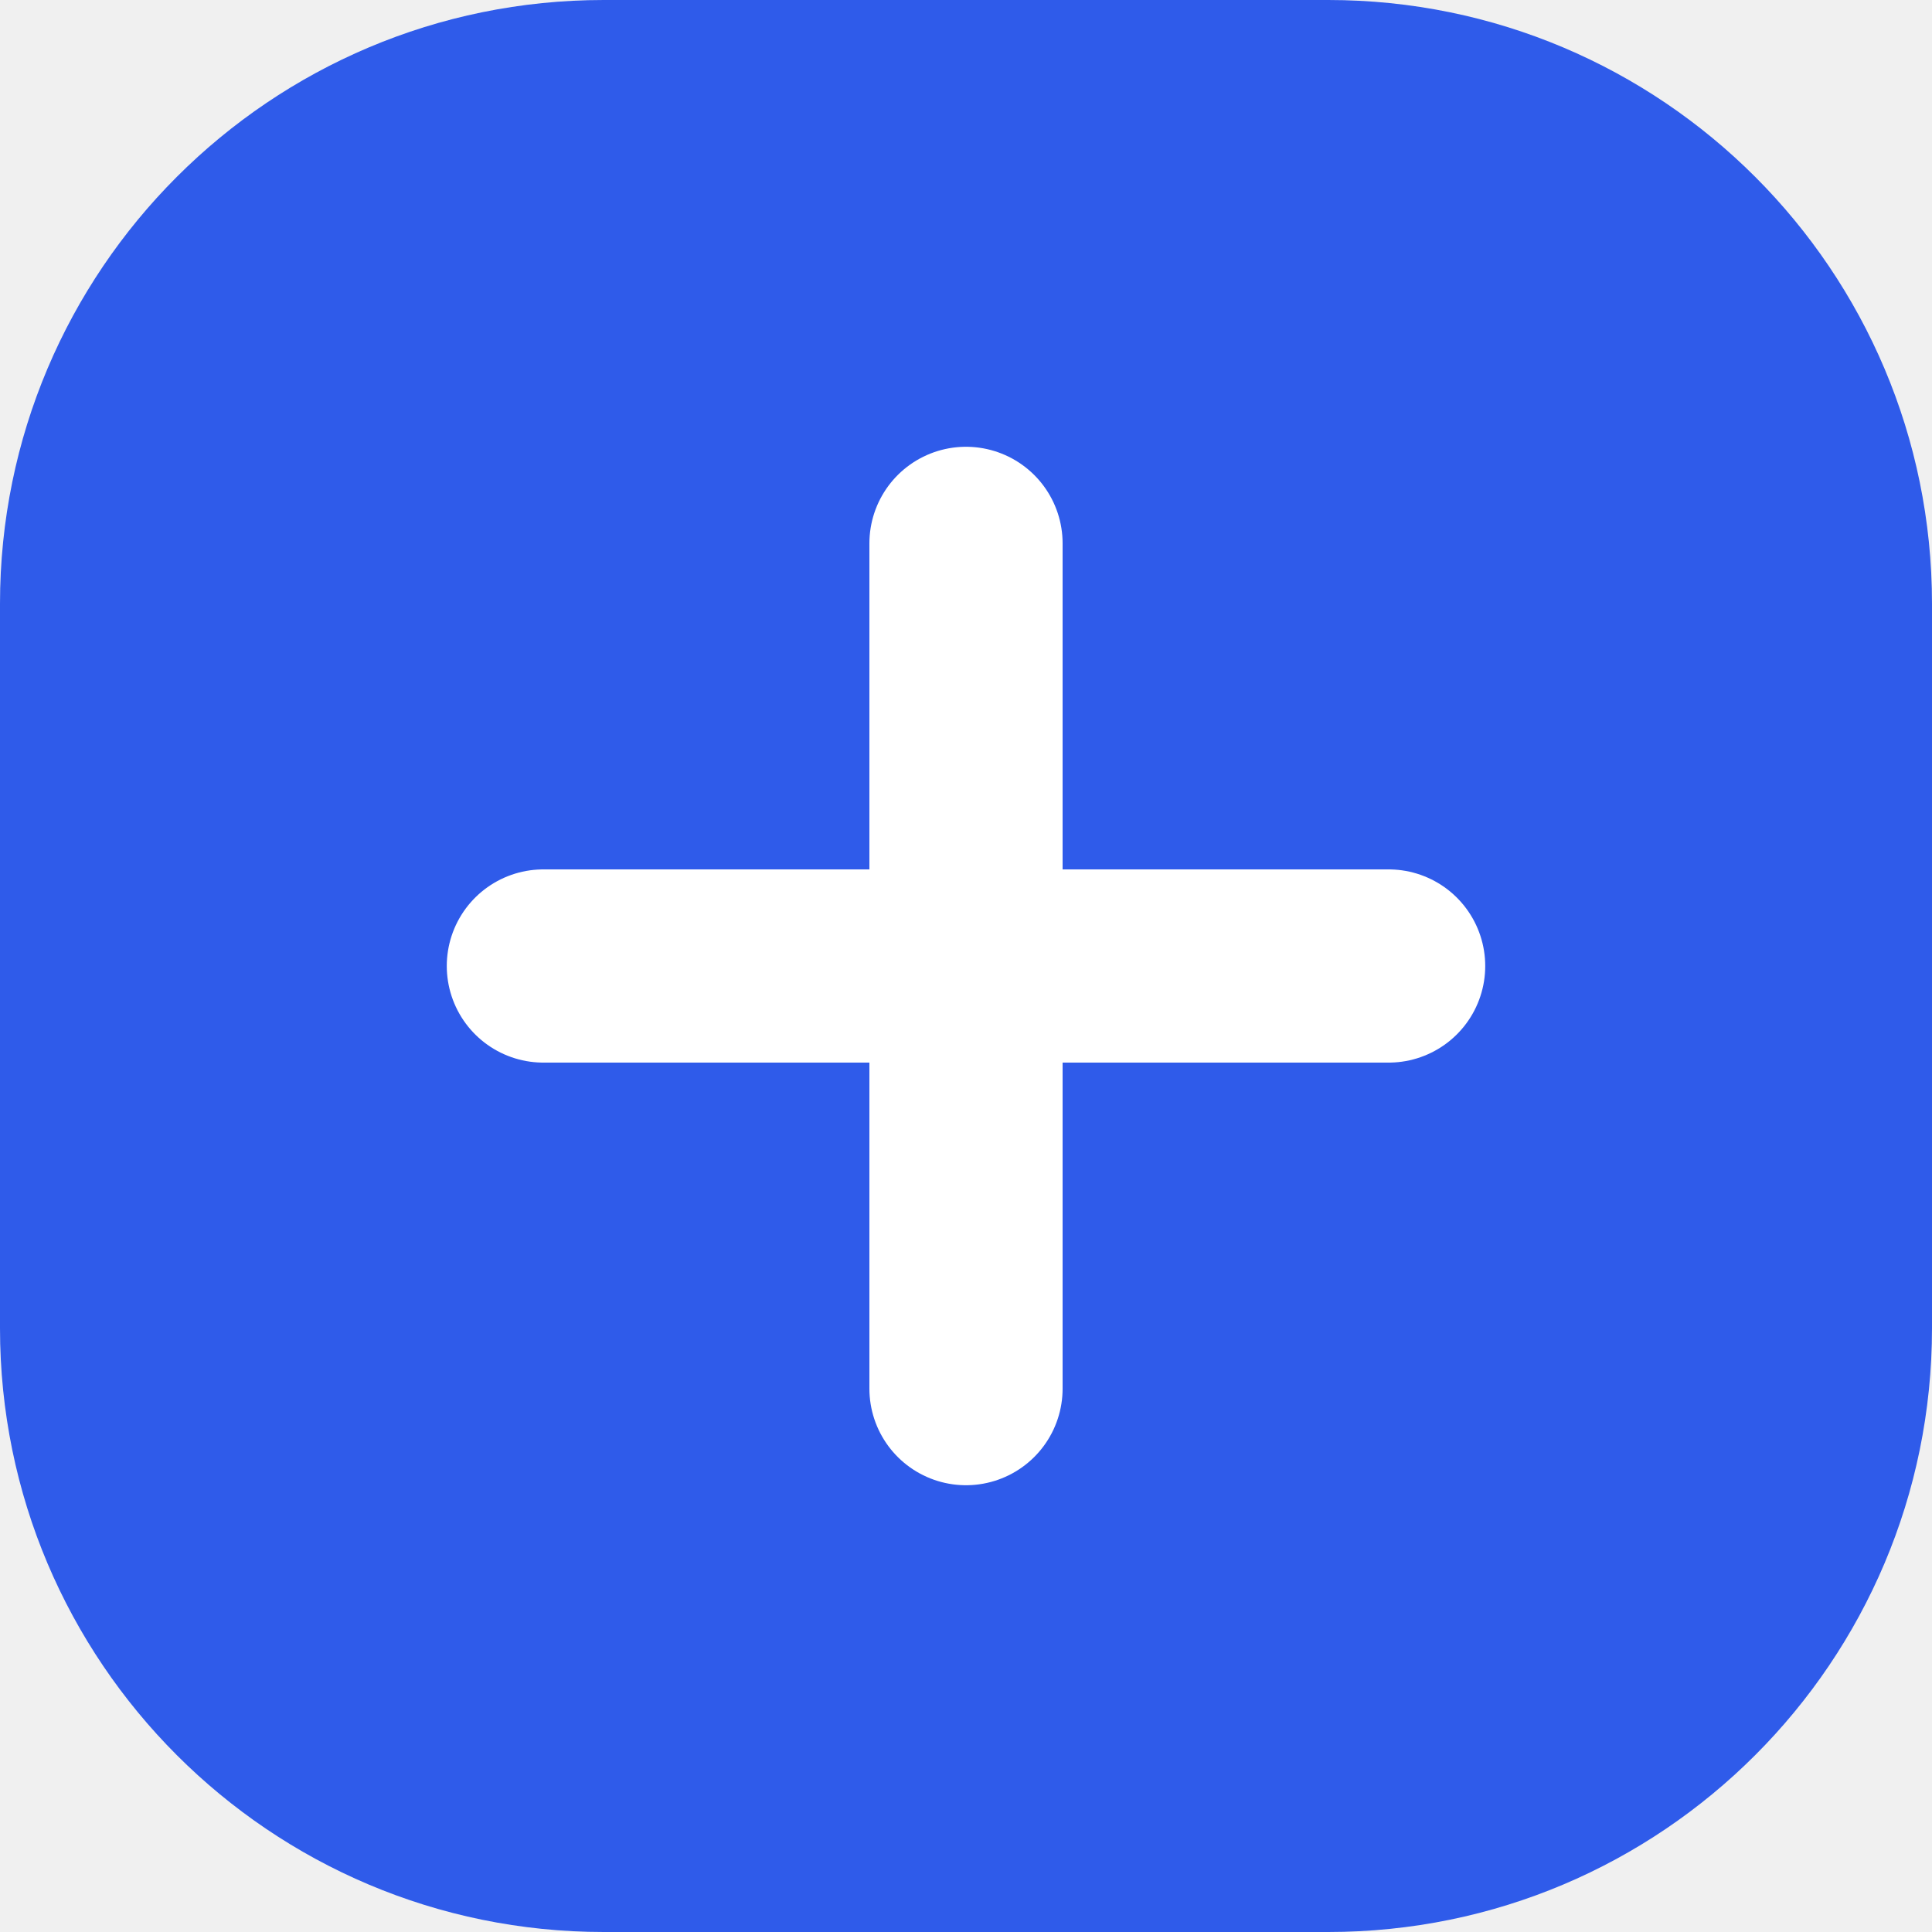
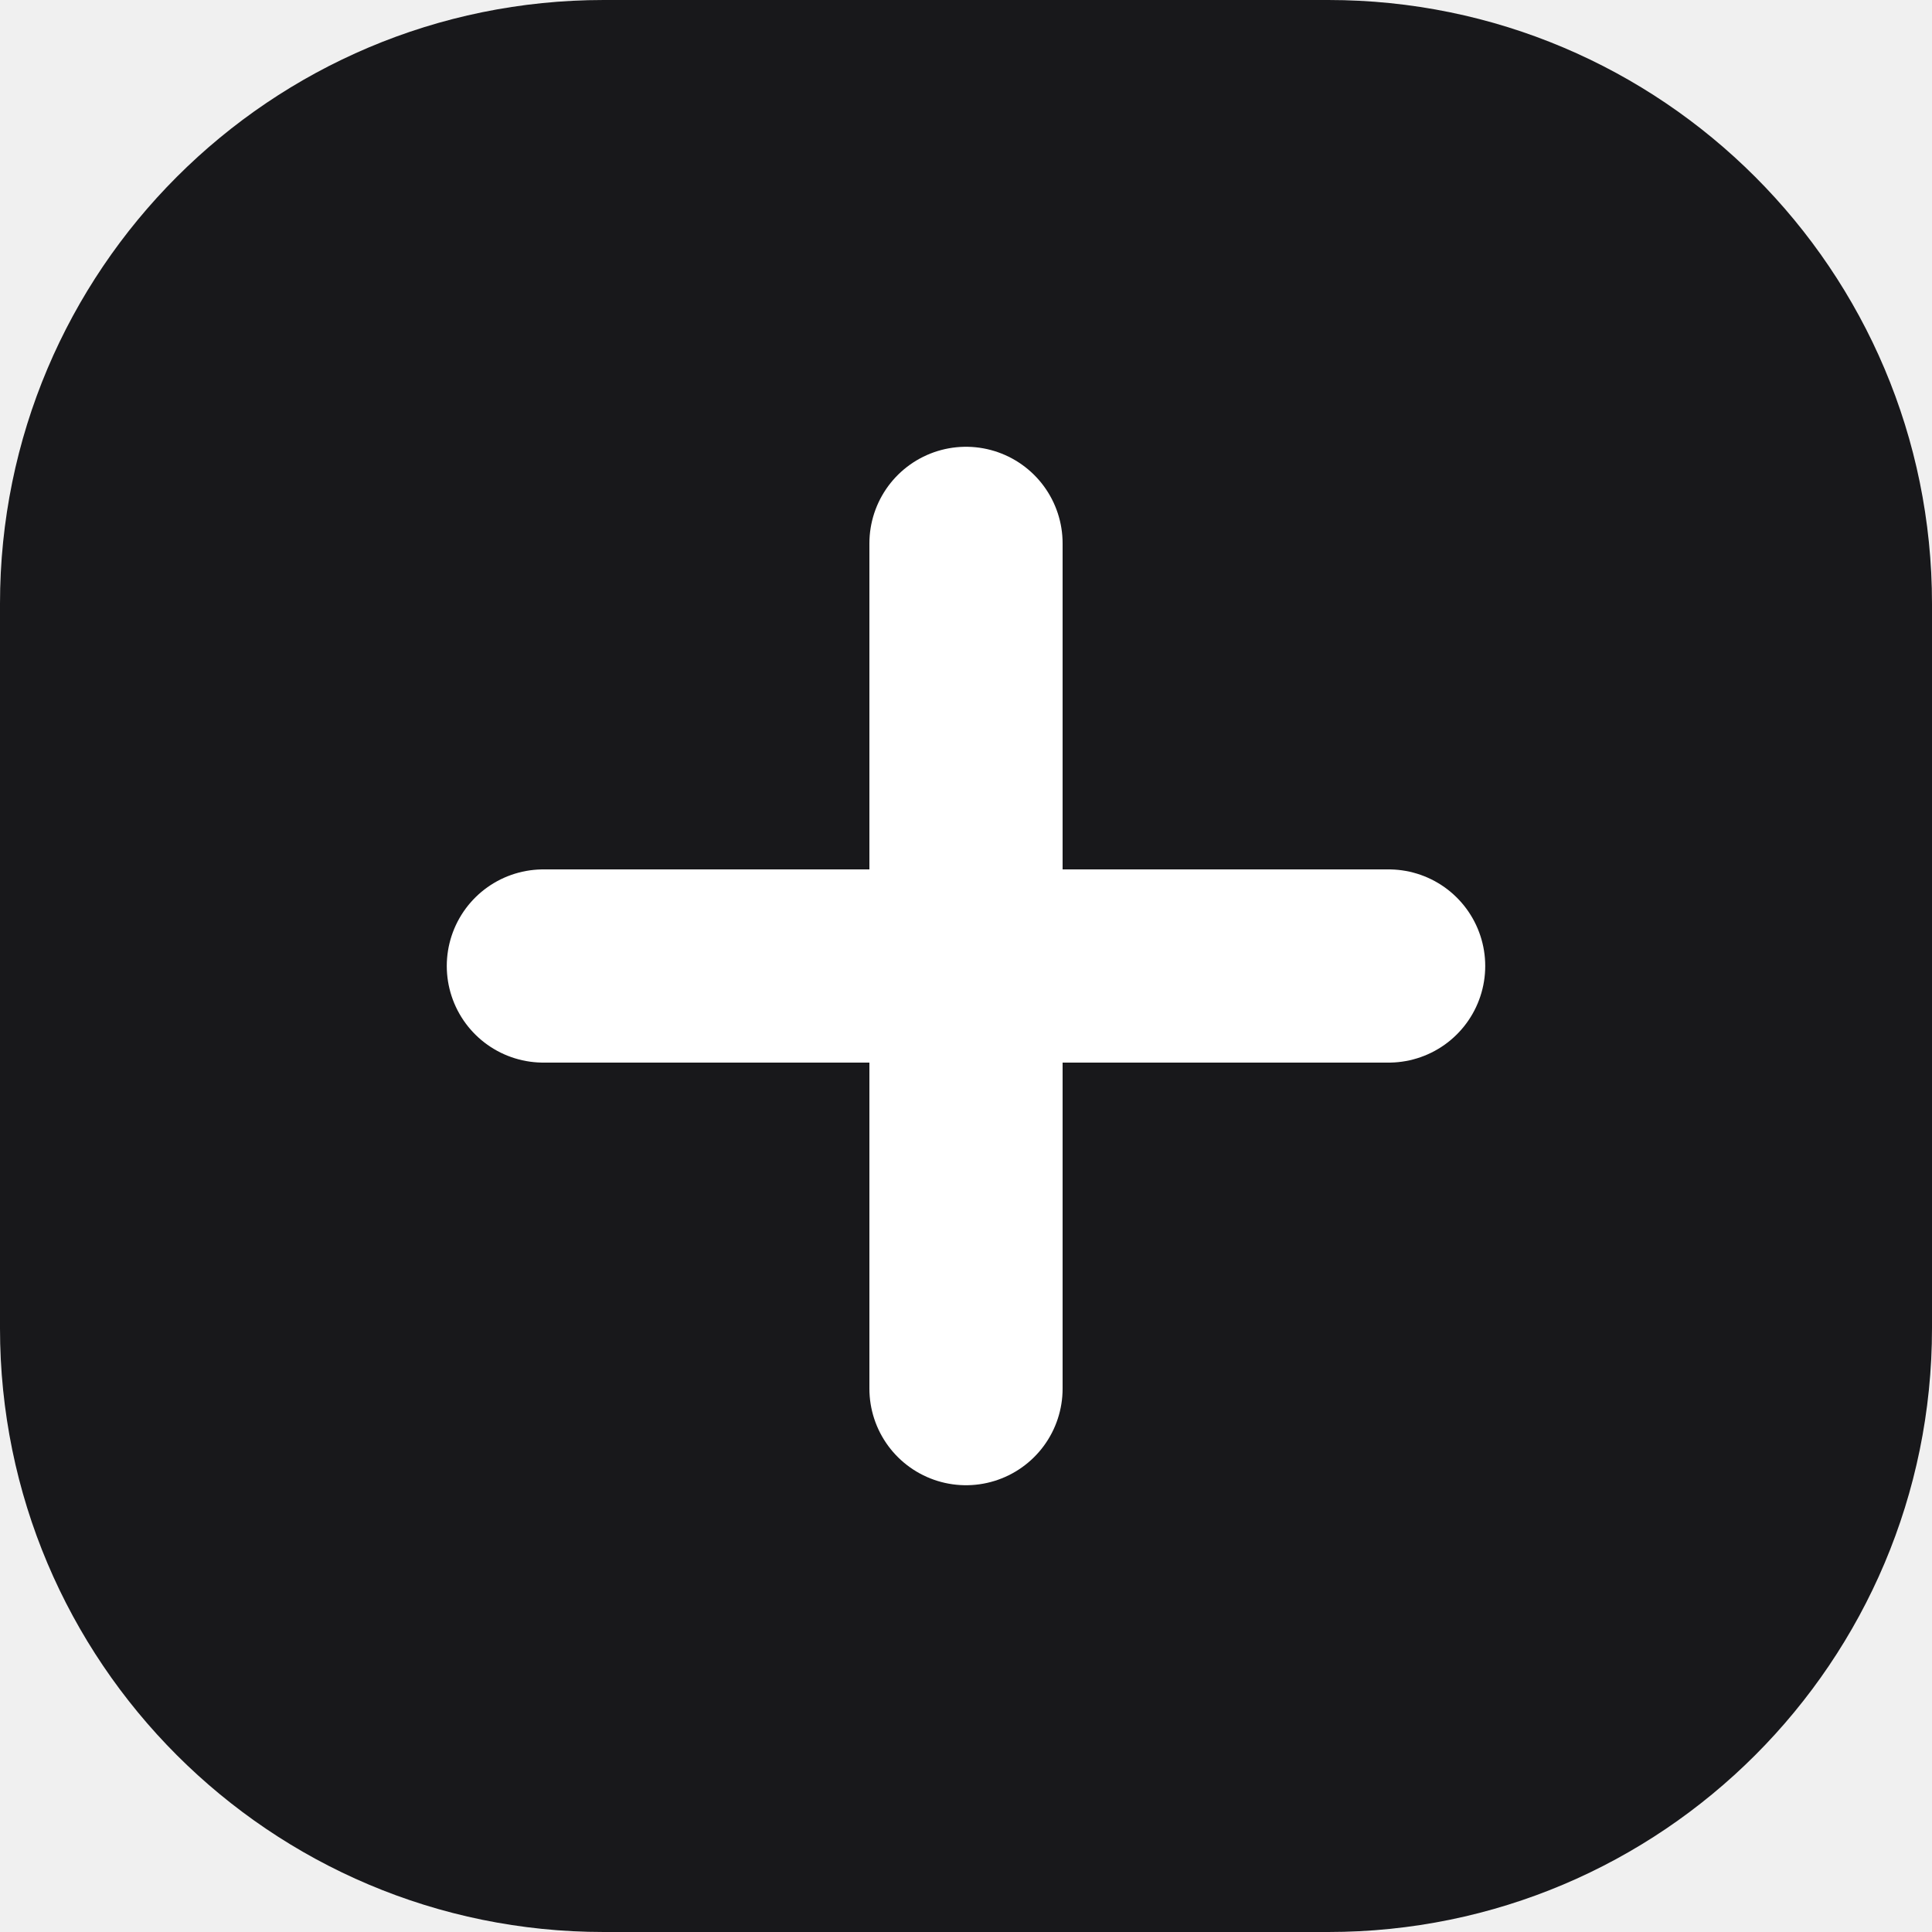
<svg xmlns="http://www.w3.org/2000/svg" viewBox="0 0 32 32">
-   <rect width="32" height="32" rx="10" fill="#2F5BEA" />
+   <rect width="32" height="32" rx="10" fill="#18181B" />
  <path d="M16 9v14M9 16h14" stroke="#fff" stroke-width="3.2" stroke-linecap="round" />
</svg>
